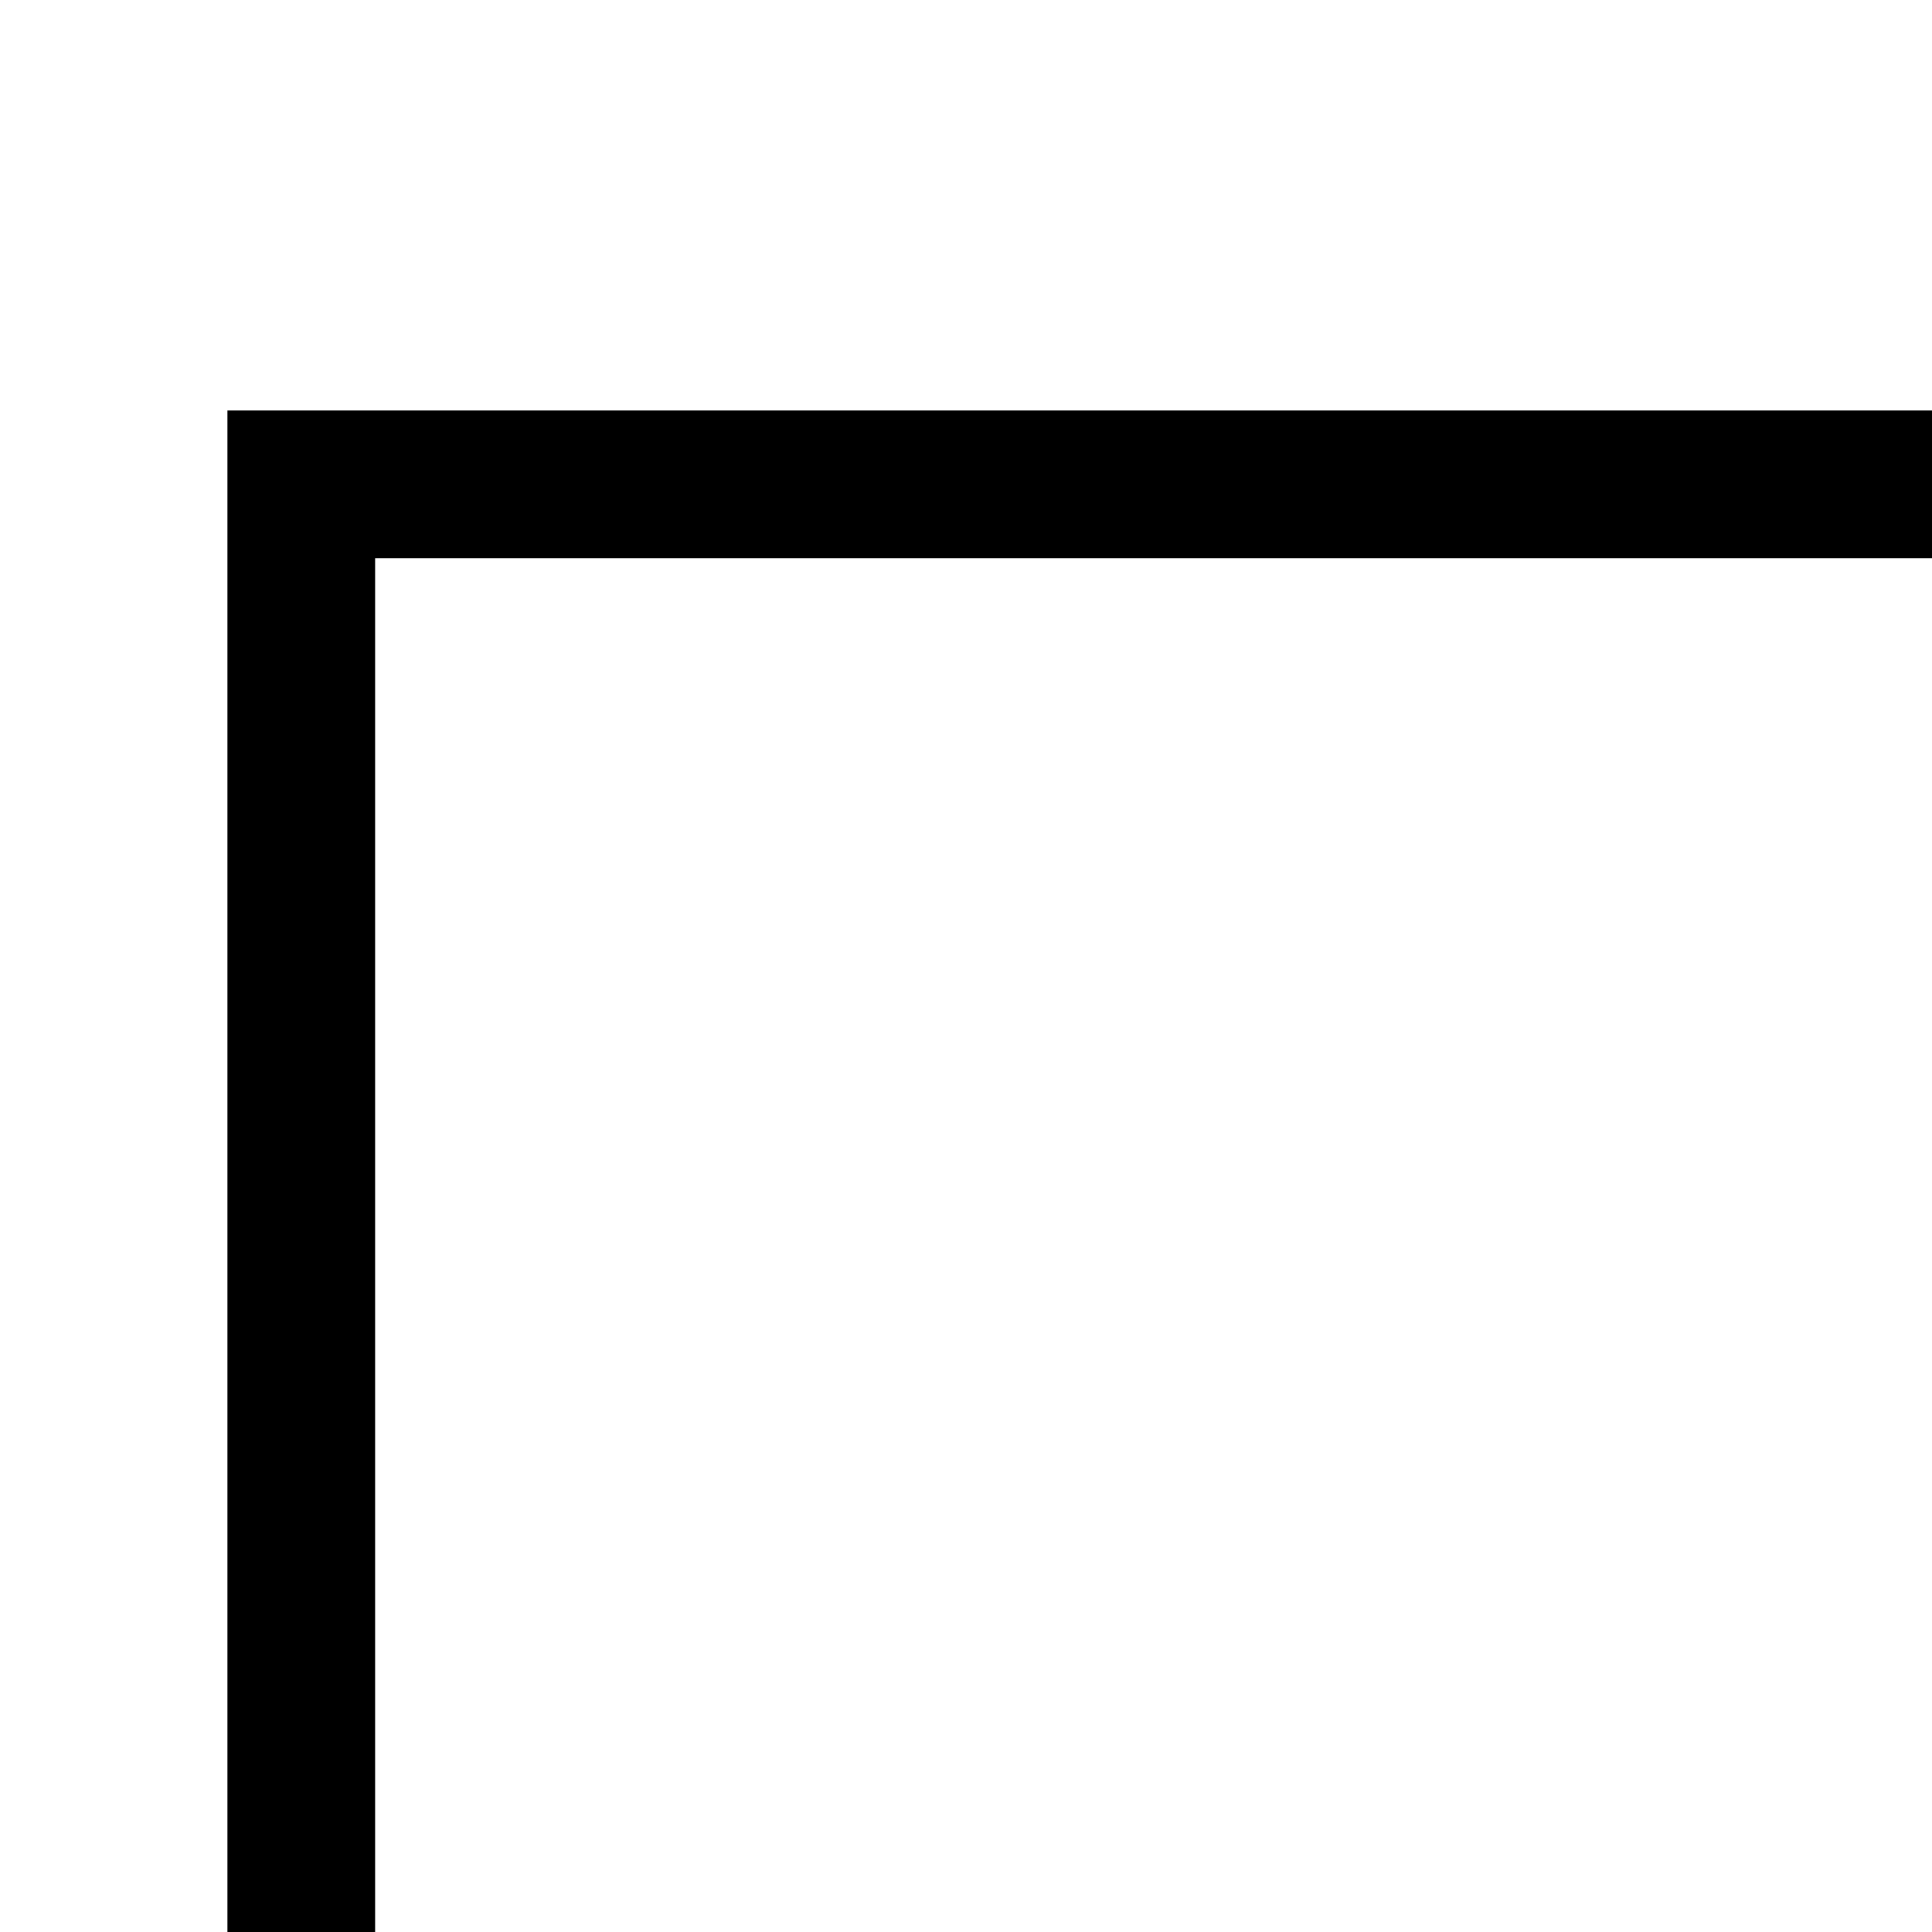
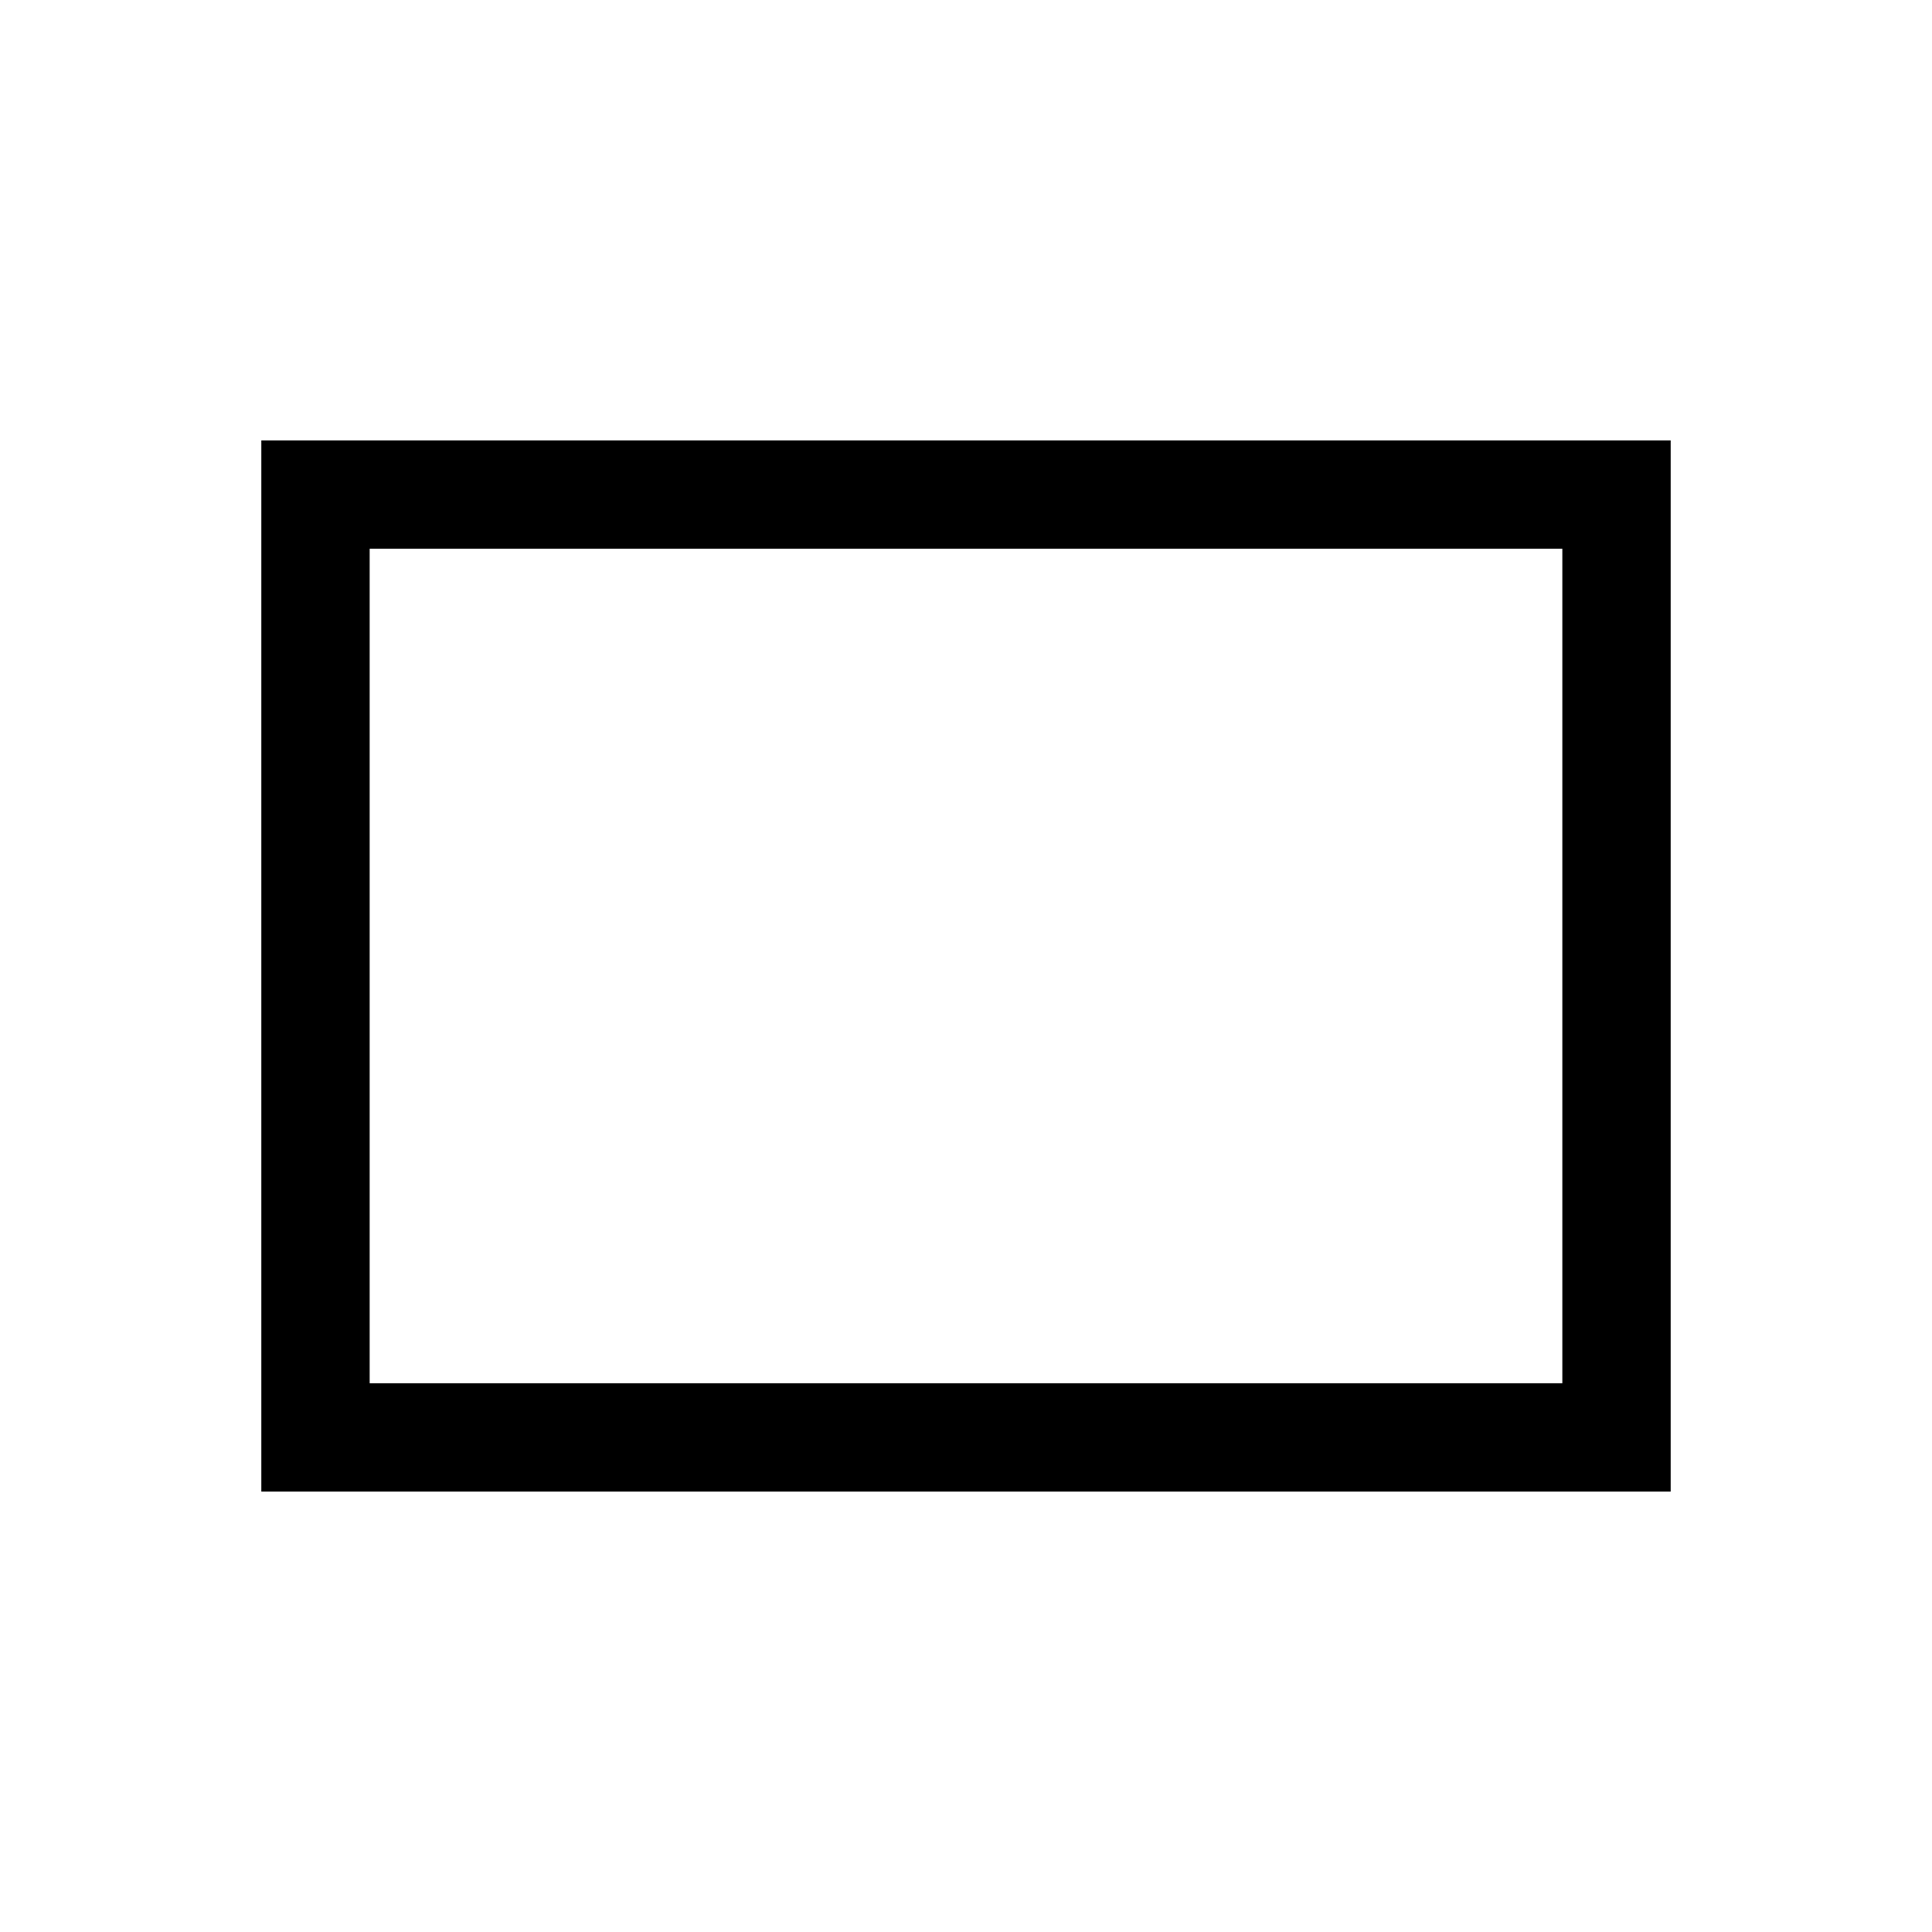
- <svg xmlns="http://www.w3.org/2000/svg" height="24px" viewBox="0 0 16 16" width="24px" fill="#000000" version="1.1" id="svg1">
+ <svg xmlns="http://www.w3.org/2000/svg" height="24px" viewBox="0 0 24 24" width="24px" fill="#000000" version="1.1" id="svg1">
  <defs id="defs1" />
-   <rect style="fill:none;stroke:#000000;stroke-width:1.223;stroke-dasharray:none;stroke-opacity:1" id="rect1" width="22.019" height="15.957" x="2.495" y="4.011" />
+   <rect style="fill:none;stroke:#000000;stroke-width:1.346;stroke-dasharray:none;stroke-opacity:1" id="rect1" width="16.162" height="11.712" x="3.919" y="6.144" />
</svg>
